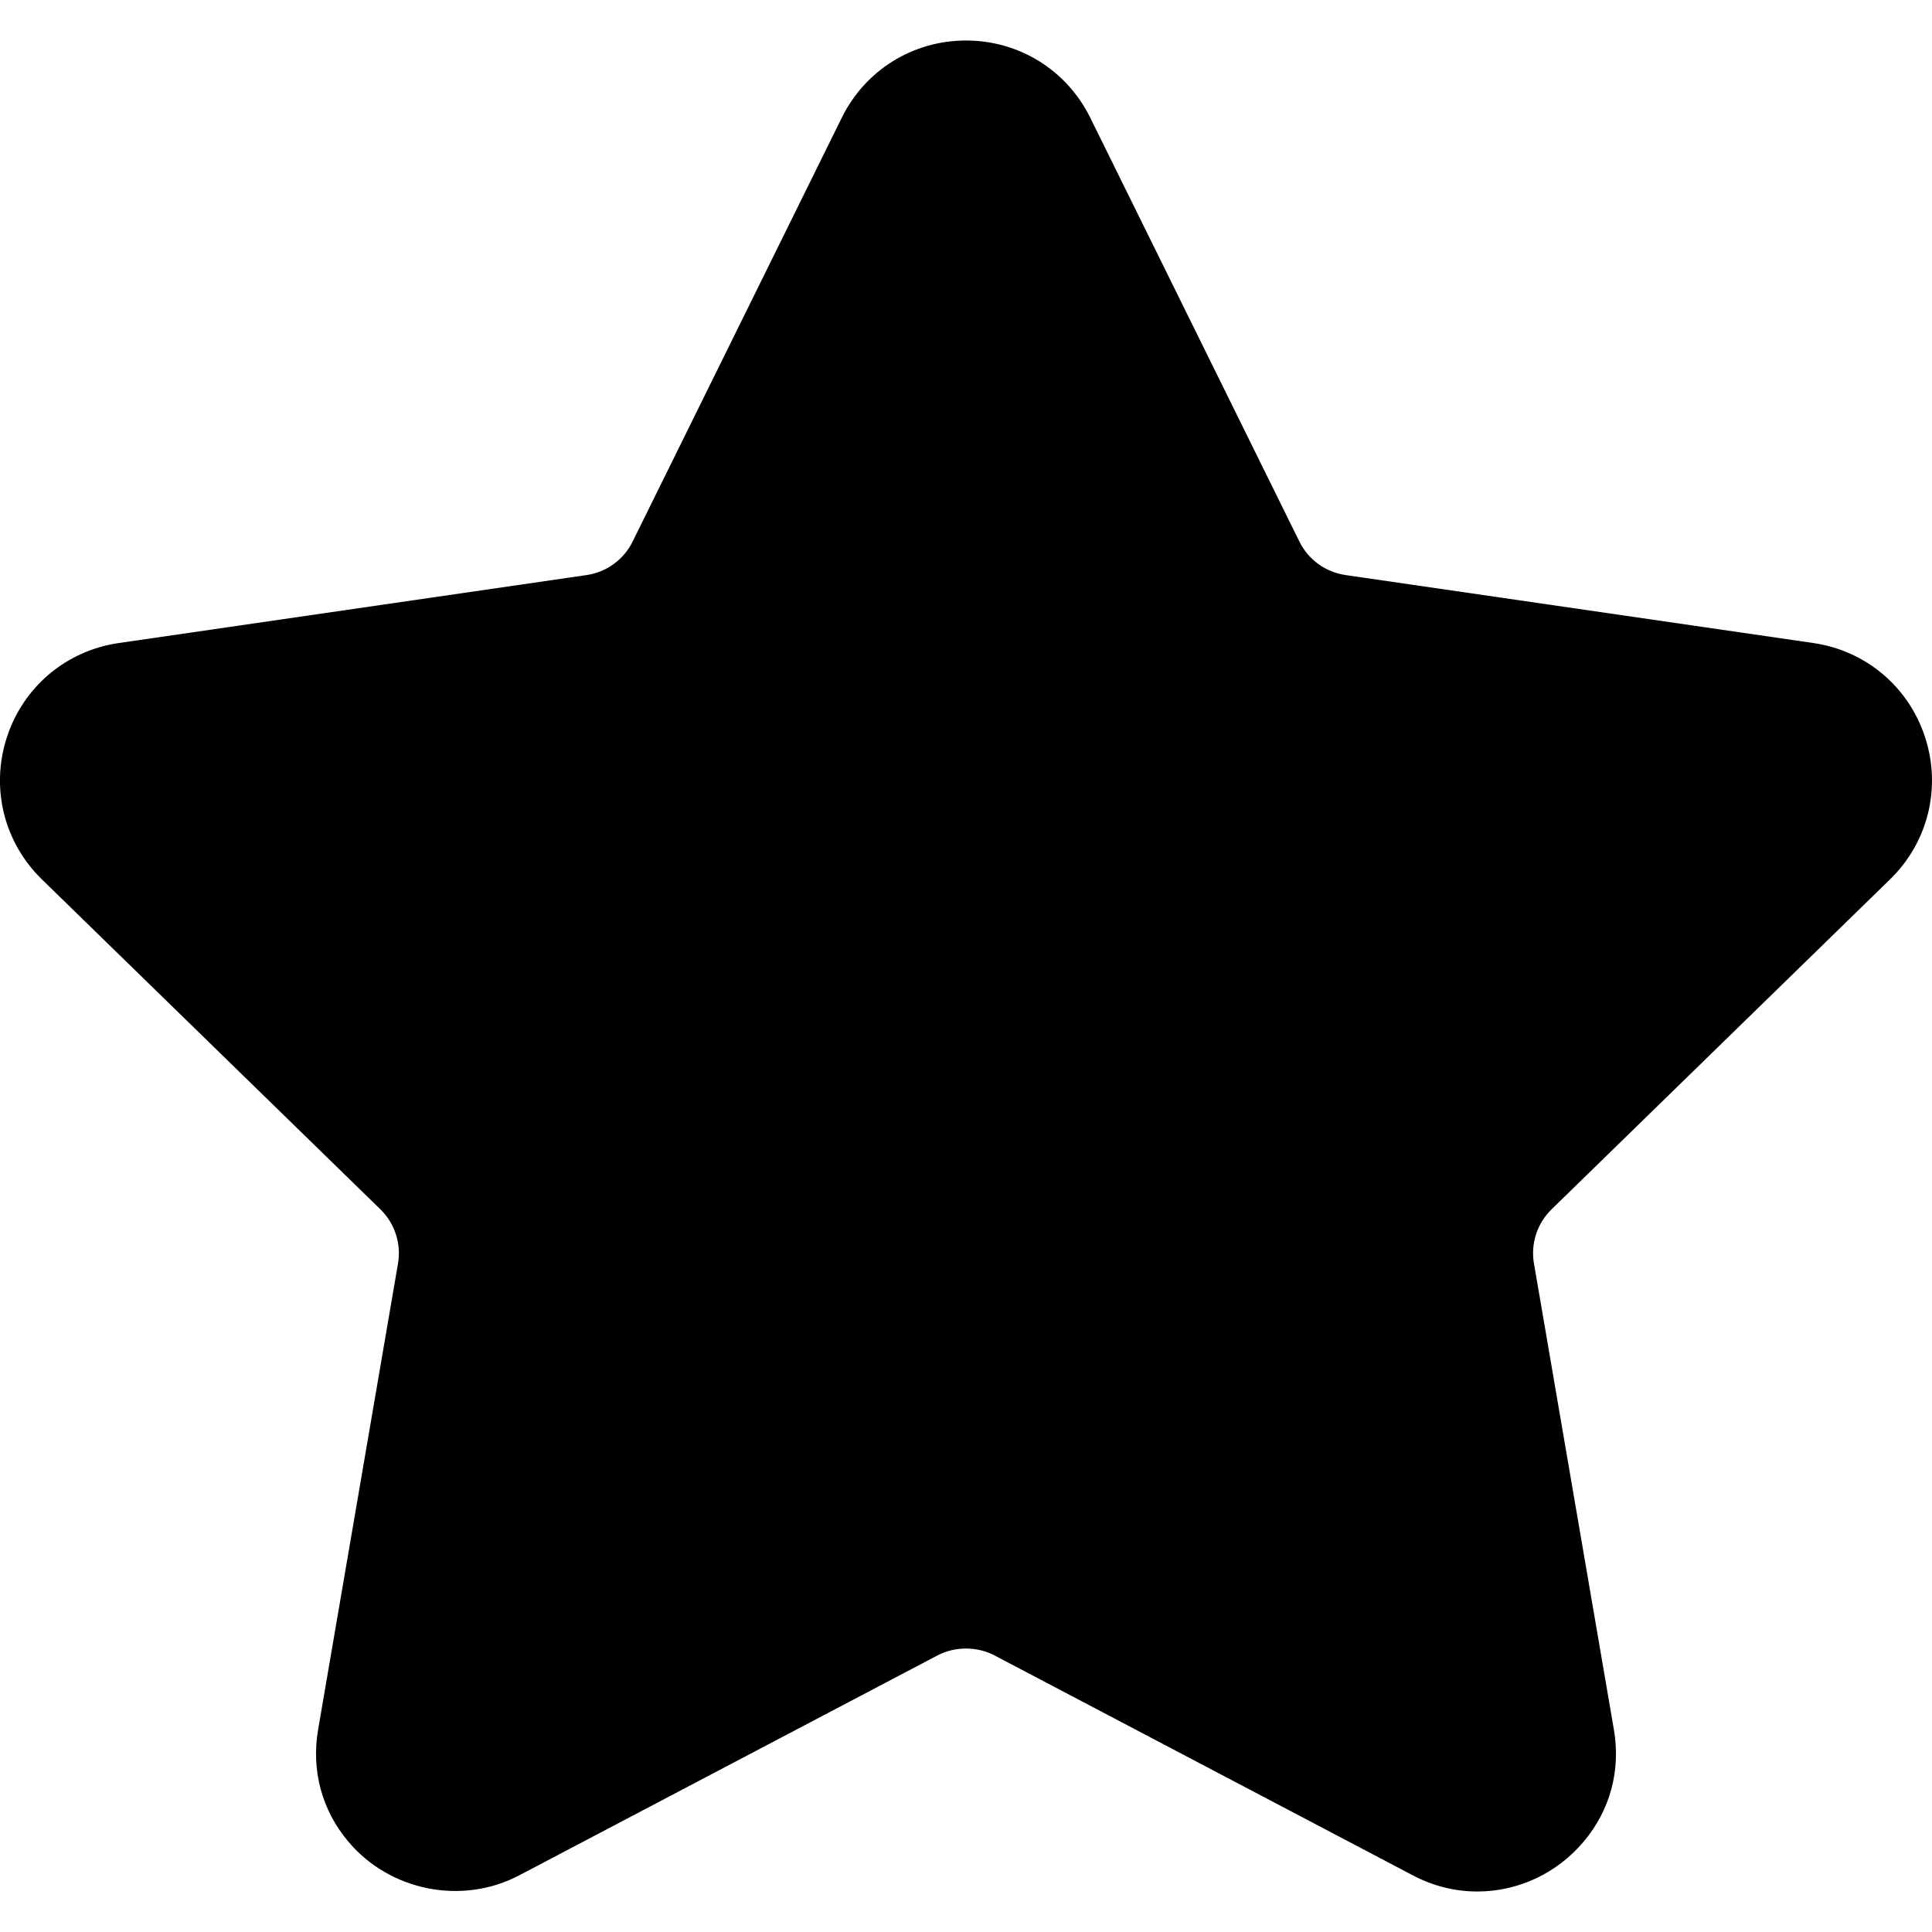
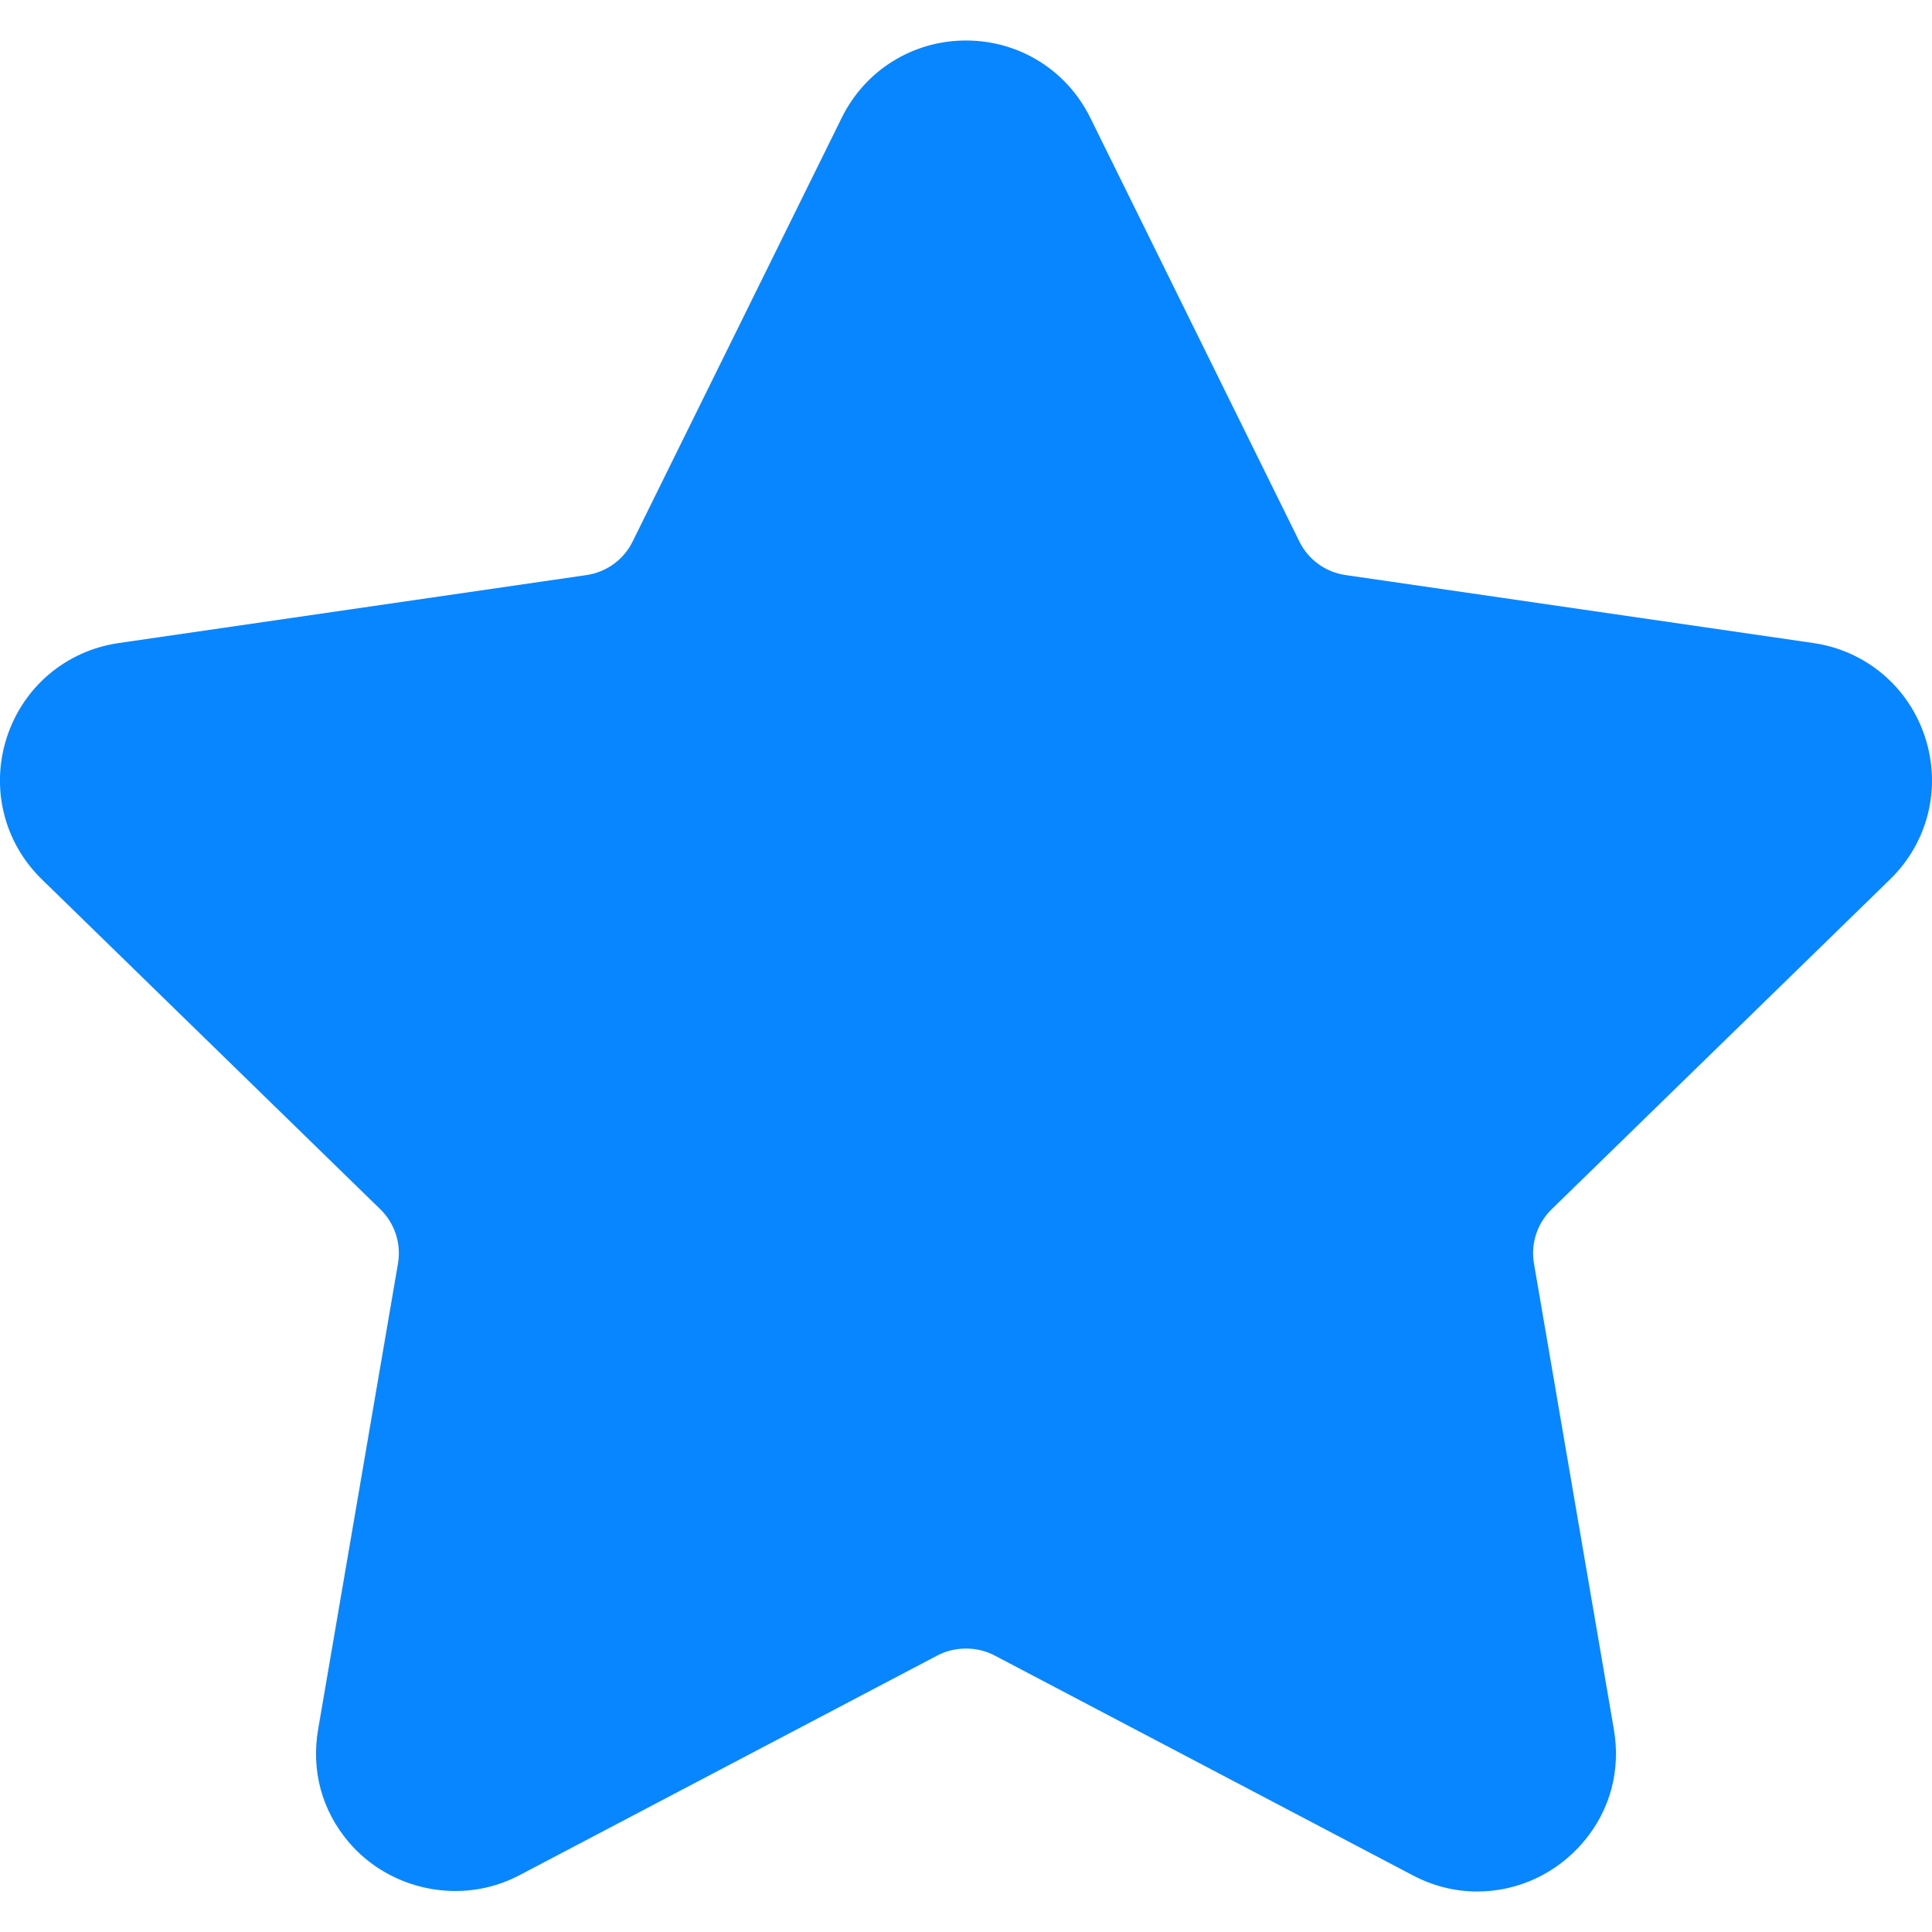
<svg xmlns="http://www.w3.org/2000/svg" version="1.1" id="Capa_1" x="0px" y="0px" viewBox="0 0 49.94 49.94" style="enable-background:new 0 0 49.94 49.94;" xml:space="preserve" width="512px" height="512px">
-   <path d="M48.856,22.73c0.983-0.958,1.33-2.364,0.906-3.671c-0.425-1.307-1.532-2.24-2.892-2.438l-12.092-1.757  c-0.515-0.075-0.96-0.398-1.19-0.865L28.182,3.043c-0.607-1.231-1.839-1.996-3.212-1.996c-1.372,0-2.604,0.765-3.211,1.996  L16.352,14c-0.23,0.467-0.676,0.79-1.191,0.865L3.069,16.622c-1.359,0.197-2.467,1.131-2.892,2.438  c-0.424,1.307-0.077,2.713,0.906,3.671l8.749,8.528c0.373,0.364,0.544,0.888,0.456,1.4L8.224,44.701  c-0.183,1.06,0.095,2.091,0.781,2.904c1.066,1.267,2.927,1.653,4.415,0.871l10.814-5.686c0.452-0.237,1.021-0.235,1.472,0  l10.815,5.686c0.526,0.277,1.087,0.417,1.666,0.417c1.057,0,2.059-0.47,2.748-1.288c0.687-0.813,0.964-1.846,0.781-2.904  l-2.065-12.042c-0.088-0.513,0.083-1.036,0.456-1.4L48.856,22.73z" fill="#000" />
+   <path d="M48.856,22.73c0.983-0.958,1.33-2.364,0.906-3.671c-0.425-1.307-1.532-2.24-2.892-2.438l-12.092-1.757  c-0.515-0.075-0.96-0.398-1.19-0.865L28.182,3.043c-0.607-1.231-1.839-1.996-3.212-1.996c-1.372,0-2.604,0.765-3.211,1.996  L16.352,14c-0.23,0.467-0.676,0.79-1.191,0.865L3.069,16.622c-1.359,0.197-2.467,1.131-2.892,2.438  c-0.424,1.307-0.077,2.713,0.906,3.671l8.749,8.528c0.373,0.364,0.544,0.888,0.456,1.4L8.224,44.701  c-0.183,1.06,0.095,2.091,0.781,2.904c1.066,1.267,2.927,1.653,4.415,0.871l10.814-5.686c0.452-0.237,1.021-0.235,1.472,0  l10.815,5.686c0.526,0.277,1.087,0.417,1.666,0.417c1.057,0,2.059-0.47,2.748-1.288c0.687-0.813,0.964-1.846,0.781-2.904  l-2.065-12.042c-0.088-0.513,0.083-1.036,0.456-1.4L48.856,22.73z" fill="#0786ff" />
  <g>
</g>
  <g>
</g>
  <g>
</g>
  <g>
</g>
  <g>
</g>
  <g>
</g>
  <g>
</g>
  <g>
</g>
  <g>
</g>
  <g>
</g>
  <g>
</g>
  <g>
</g>
  <g>
</g>
  <g>
</g>
  <g>
</g>
</svg>
